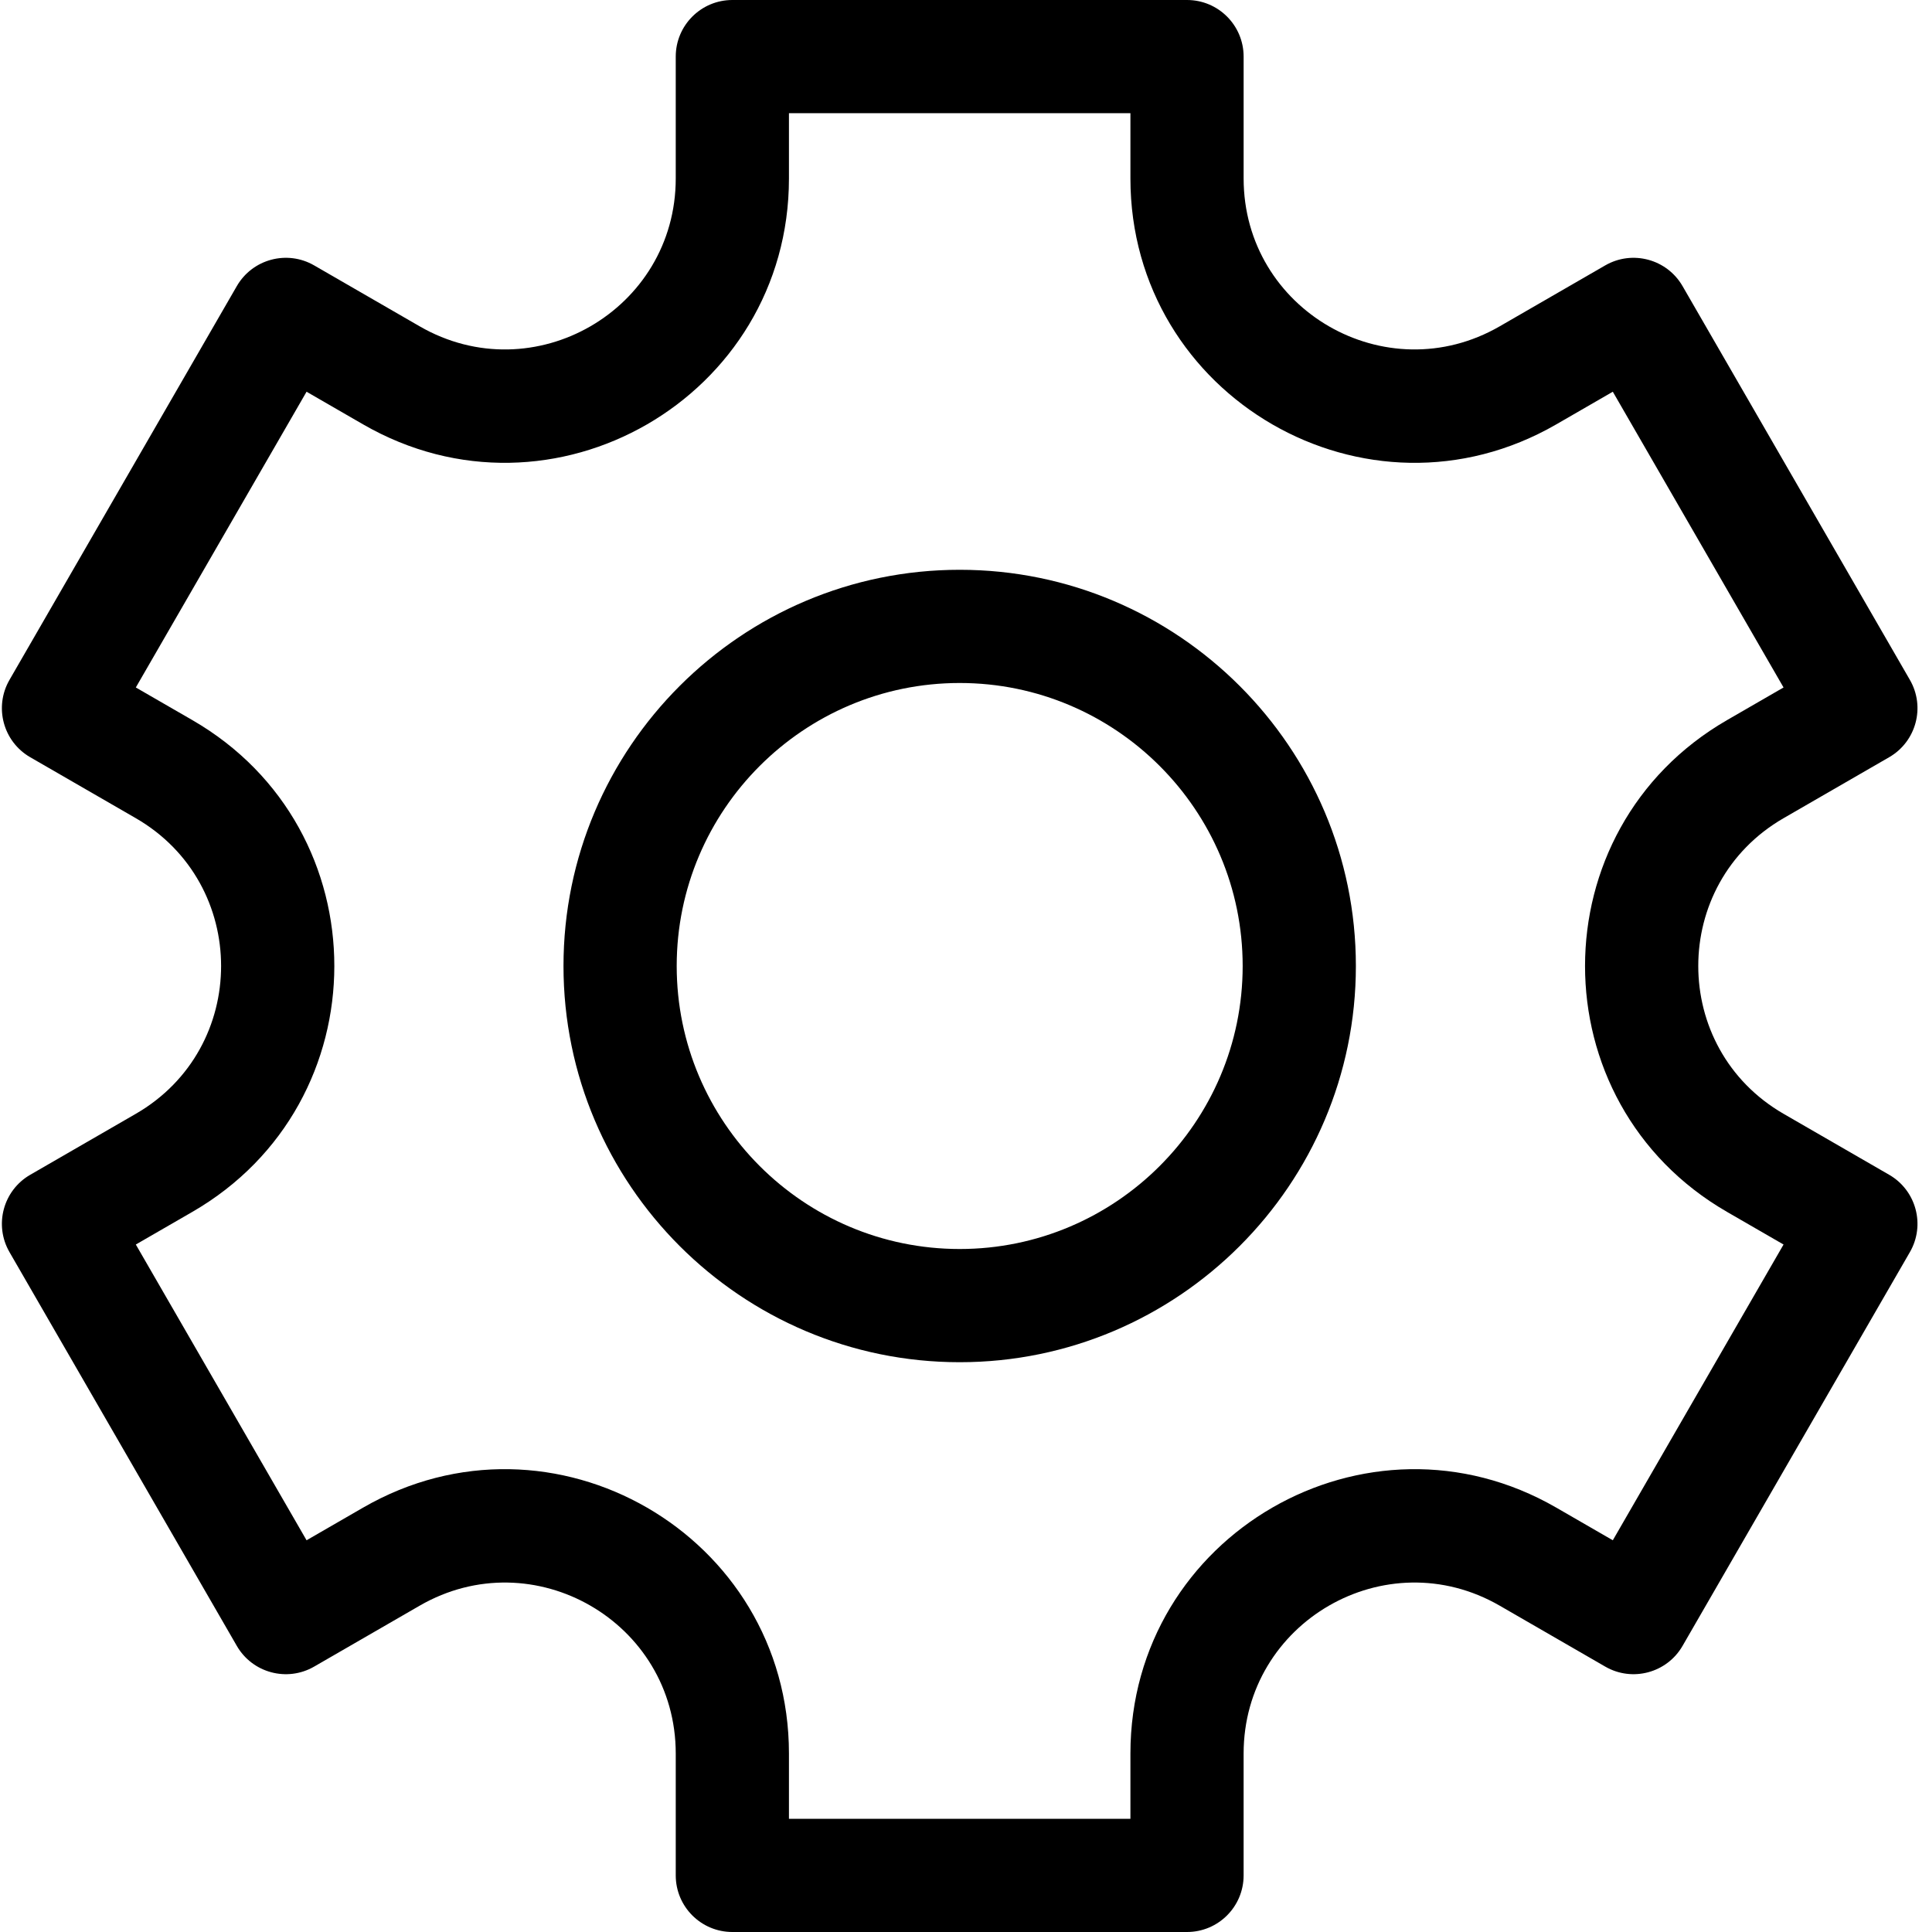
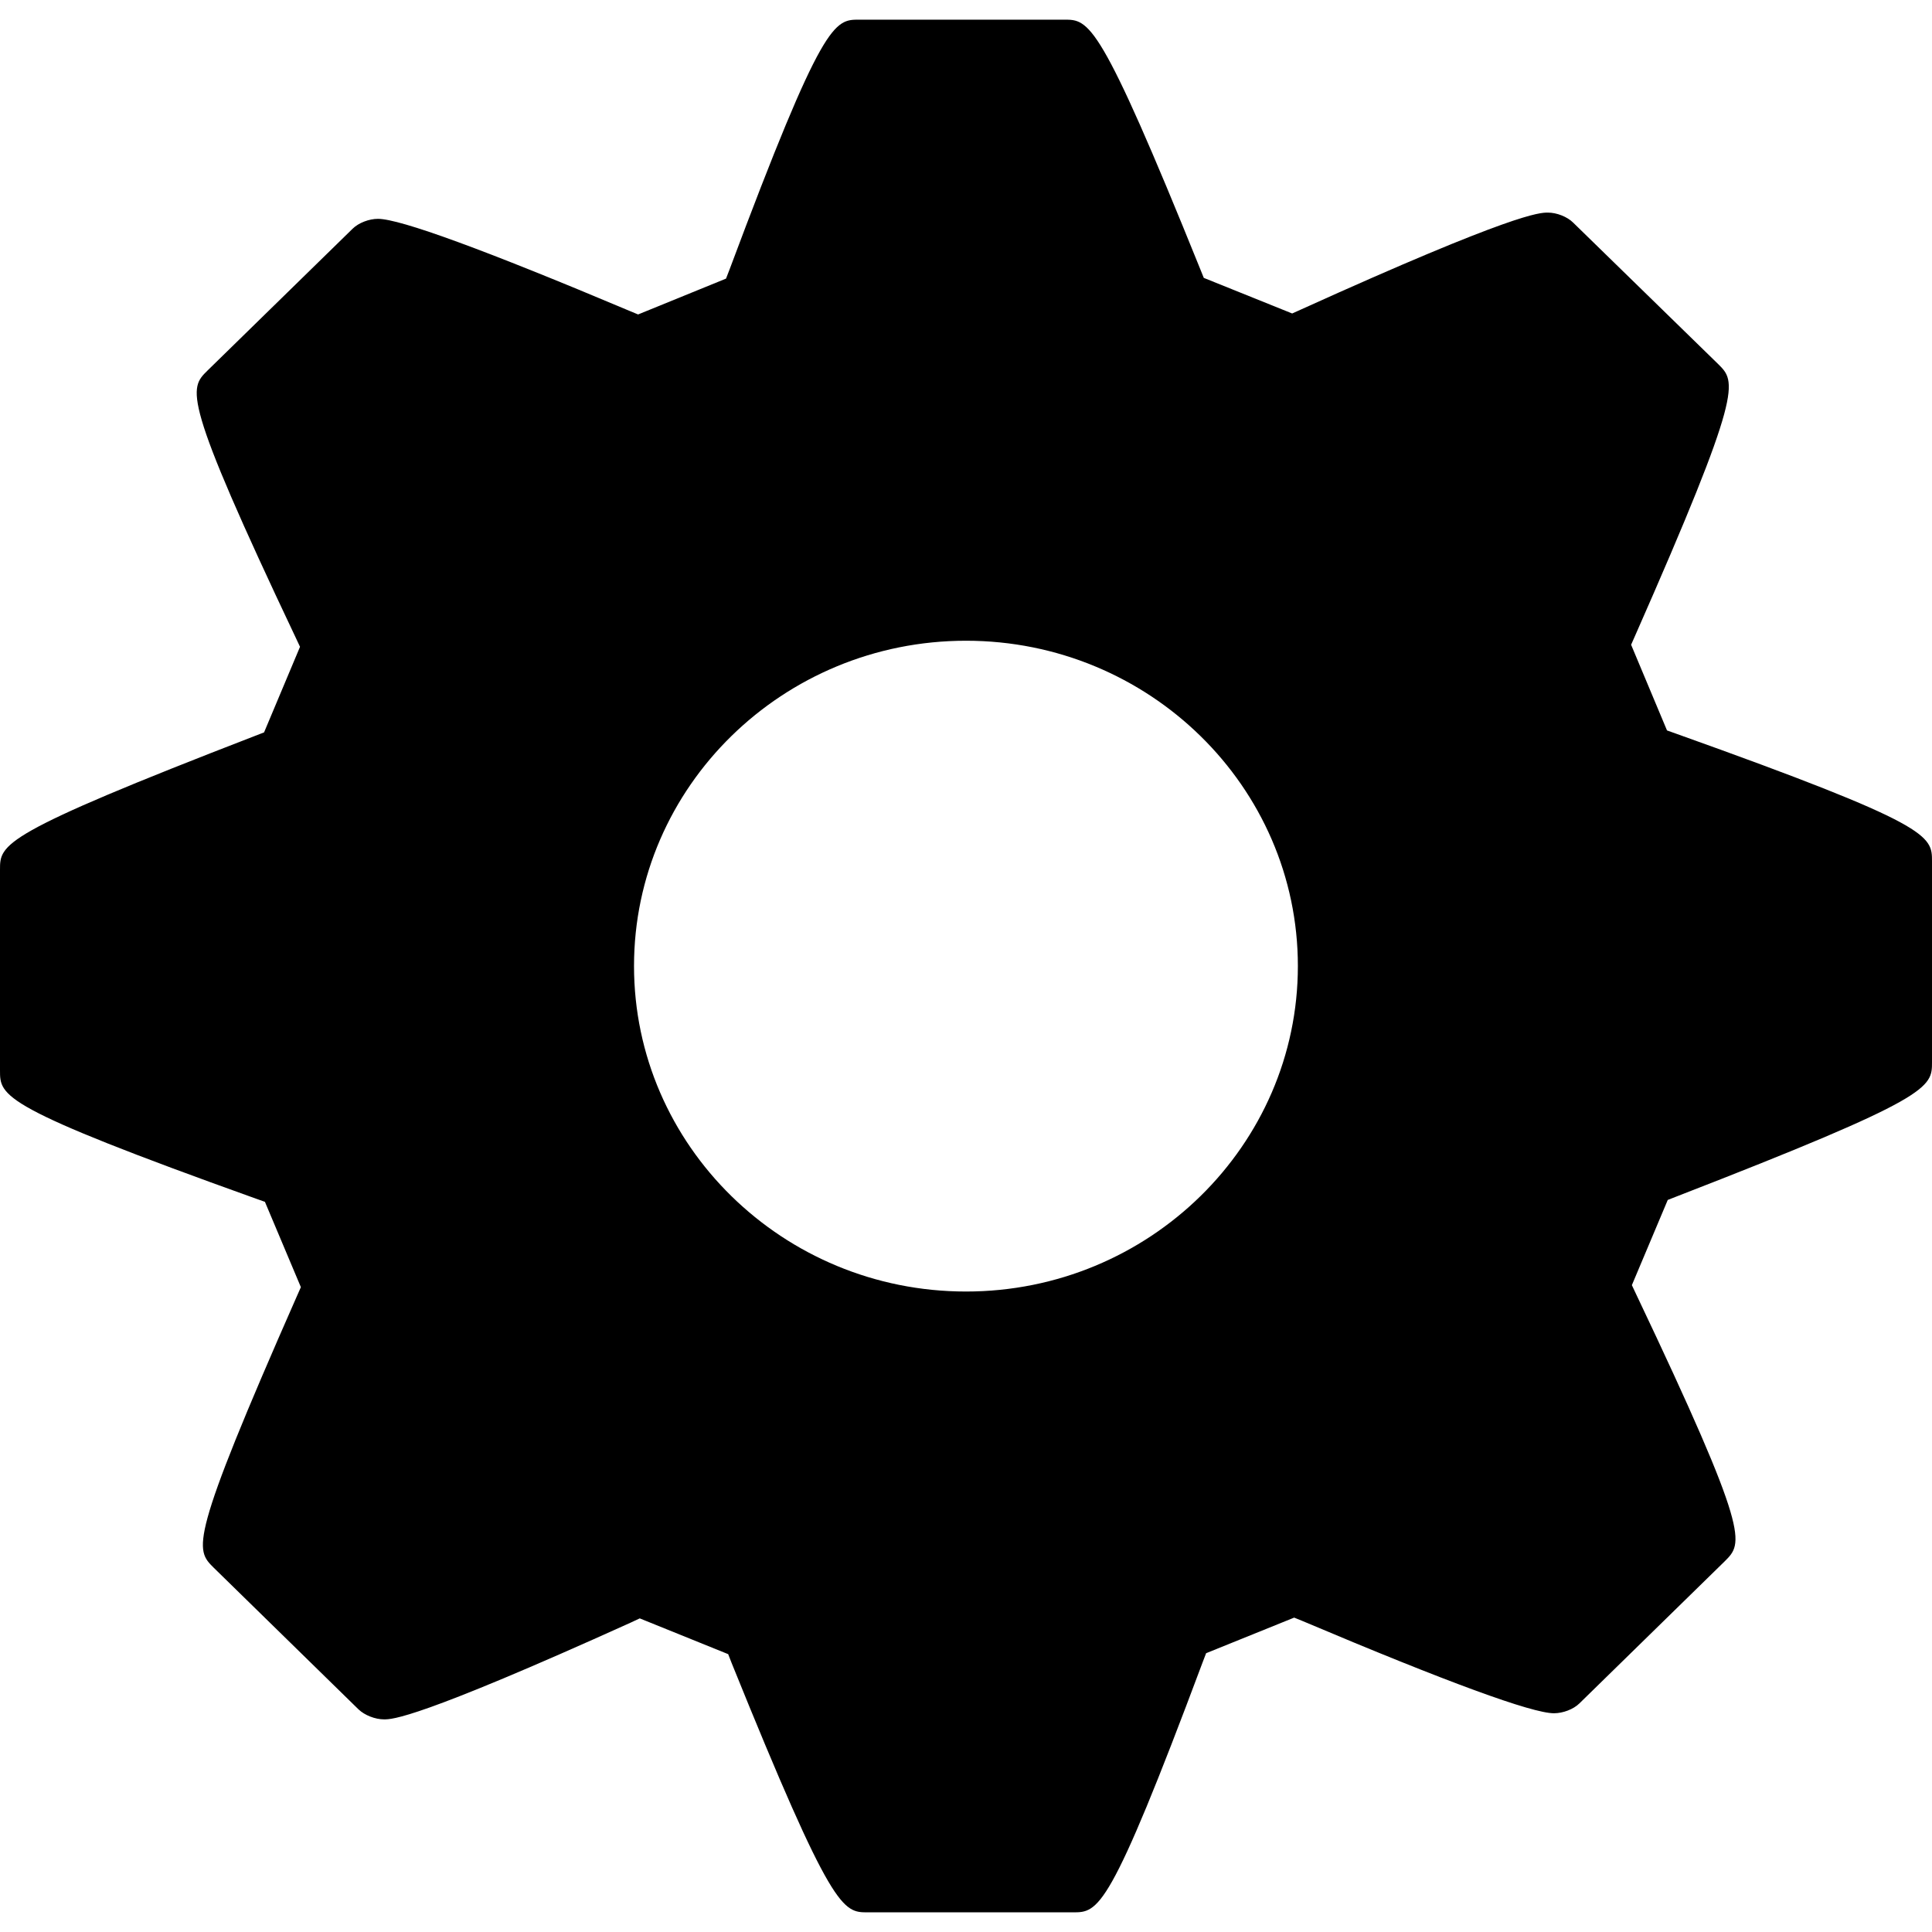
- <svg xmlns="http://www.w3.org/2000/svg" viewBox="0 0 511 512">
-   <path d="M500.629 311.332l-27.961-16.145c-30.16-17.414-30.188-60.949 0-78.375l27.96-16.144c7.173-4.145 9.63-13.316 5.49-20.488L445.874 75.824c-4.137-7.168-13.316-9.633-20.492-5.492l-27.961 16.145c-30.156 17.41-67.863-4.325-67.863-39.188V15c0-8.285-6.715-15-15-15H194.07c-8.28 0-15 6.715-15 15v32.29c0 34.827-37.672 56.616-67.863 39.187l-27.96-16.145c-7.169-4.14-16.349-1.684-20.493 5.492L2.512 180.18C-1.628 187.352.828 196.527 8 200.668l27.96 16.144c30.161 17.415 30.188 60.95 0 78.375L8.005 311.332c-7.176 4.145-9.633 13.316-5.492 20.488l60.242 104.356c4.137 7.168 13.316 9.637 20.492 5.492l27.961-16.145c30.152-17.414 67.863 4.32 67.863 39.188V497c0 8.285 6.715 15 15 15h120.485c8.285 0 15-6.715 15-15v-32.29c0-34.82 37.672-56.62 67.867-39.187l27.96 16.145c7.169 4.14 16.348 1.684 20.49-5.492l60.245-104.356c4.14-7.172 1.684-16.343-5.488-20.488zm-73.238 96.855l-14.97-8.644c-50.16-28.965-112.862 7.195-112.862 65.168V482H209.07v-17.29c0-57.92-62.664-94.155-112.863-65.167l-14.969 8.644-45.246-78.375 14.969-8.644c50.156-28.957 50.207-101.348.004-130.336l-14.973-8.645 45.246-78.375 14.969 8.645c50.16 28.965 112.863-7.195 112.863-65.168V30h90.489v17.29c0 57.92 62.66 94.155 112.863 65.167l14.969-8.645 45.246 78.375-14.969 8.645c-50.156 28.957-50.207 101.348-.004 130.336l14.973 8.644zm0 0" />
-   <path d="M254.316 151c-57.894 0-104.992 47.102-104.992 105s47.098 105 104.992 105c57.891 0 104.989-47.102 104.989-105s-47.098-105-104.989-105zm0 180c-41.351 0-74.992-33.645-74.992-75s33.64-75 74.992-75c41.348 0 74.989 33.645 74.989 75s-33.64 75-74.989 75zm0 0" />
+ <svg xmlns="http://www.w3.org/2000/svg" version="1.1" id="Capa_1" x="0px" y="0px" width="369.793px" height="369.792px" viewBox="0 0 369.793 369.792" style="enable-background:new 0 0 369.793 369.792;" xml:space="preserve">
+   <g>
+     <g>
+       <g>
+         <path d="M320.83,140.434l-1.759-0.627l-6.87-16.399l0.745-1.685c20.812-47.201,19.377-48.609,15.925-52.031L301.11,42.61     c-1.135-1.126-3.128-1.918-4.846-1.918c-1.562,0-6.293,0-47.294,18.57L247.326,60l-16.916-6.812l-0.679-1.684     C210.45,3.762,208.475,3.762,203.677,3.762h-39.205c-4.78,0-6.957,0-24.836,47.825l-0.673,1.741l-16.828,6.86l-1.609-0.669     C92.774,47.819,76.57,41.886,72.346,41.886c-1.714,0-3.714,0.769-4.854,1.892l-27.787,27.16     c-3.525,3.477-4.987,4.933,16.915,51.149l0.805,1.714l-6.881,16.381l-1.684,0.651C0,159.715,0,161.556,0,166.474v38.418     c0,4.931,0,6.979,48.957,24.524l1.75,0.618l6.882,16.333l-0.739,1.669c-20.812,47.223-19.492,48.501-15.949,52.025L68.62,327.18     c1.162,1.117,3.173,1.915,4.888,1.915c1.552,0,6.272,0,47.3-18.561l1.643-0.769l16.927,6.846l0.658,1.693     c19.293,47.726,21.275,47.726,26.076,47.726h39.217c4.924,0,6.966,0,24.859-47.857l0.667-1.742l16.855-6.814l1.604,0.654     c27.729,11.733,43.925,17.654,48.122,17.654c1.699,0,3.717-0.745,4.876-1.893l27.832-27.219     c3.501-3.495,4.96-4.924-16.981-51.096l-0.816-1.734l6.869-16.31l1.64-0.643c48.938-18.981,48.938-20.831,48.938-25.755v-38.395     C369.793,159.95,369.793,157.914,320.83,140.434z M184.896,247.203c-35.038,0-63.542-27.959-63.542-62.3     c0-34.342,28.505-62.264,63.542-62.264c35.023,0,63.522,27.928,63.522,62.264C248.419,219.238,219.92,247.203,184.896,247.203z" />
+       </g>
+     </g>
+   </g>
+   <g>
+ </g>
+   <g>
+ </g>
+   <g>
+ </g>
+   <g>
+ </g>
+   <g>
+ </g>
+   <g>
+ </g>
+   <g>
+ </g>
+   <g>
+ </g>
+   <g>
+ </g>
+   <g>
+ </g>
+   <g>
+ </g>
+   <g>
+ </g>
+   <g>
+ </g>
+   <g>
+ </g>
+   <g>
+ </g>
</svg>
